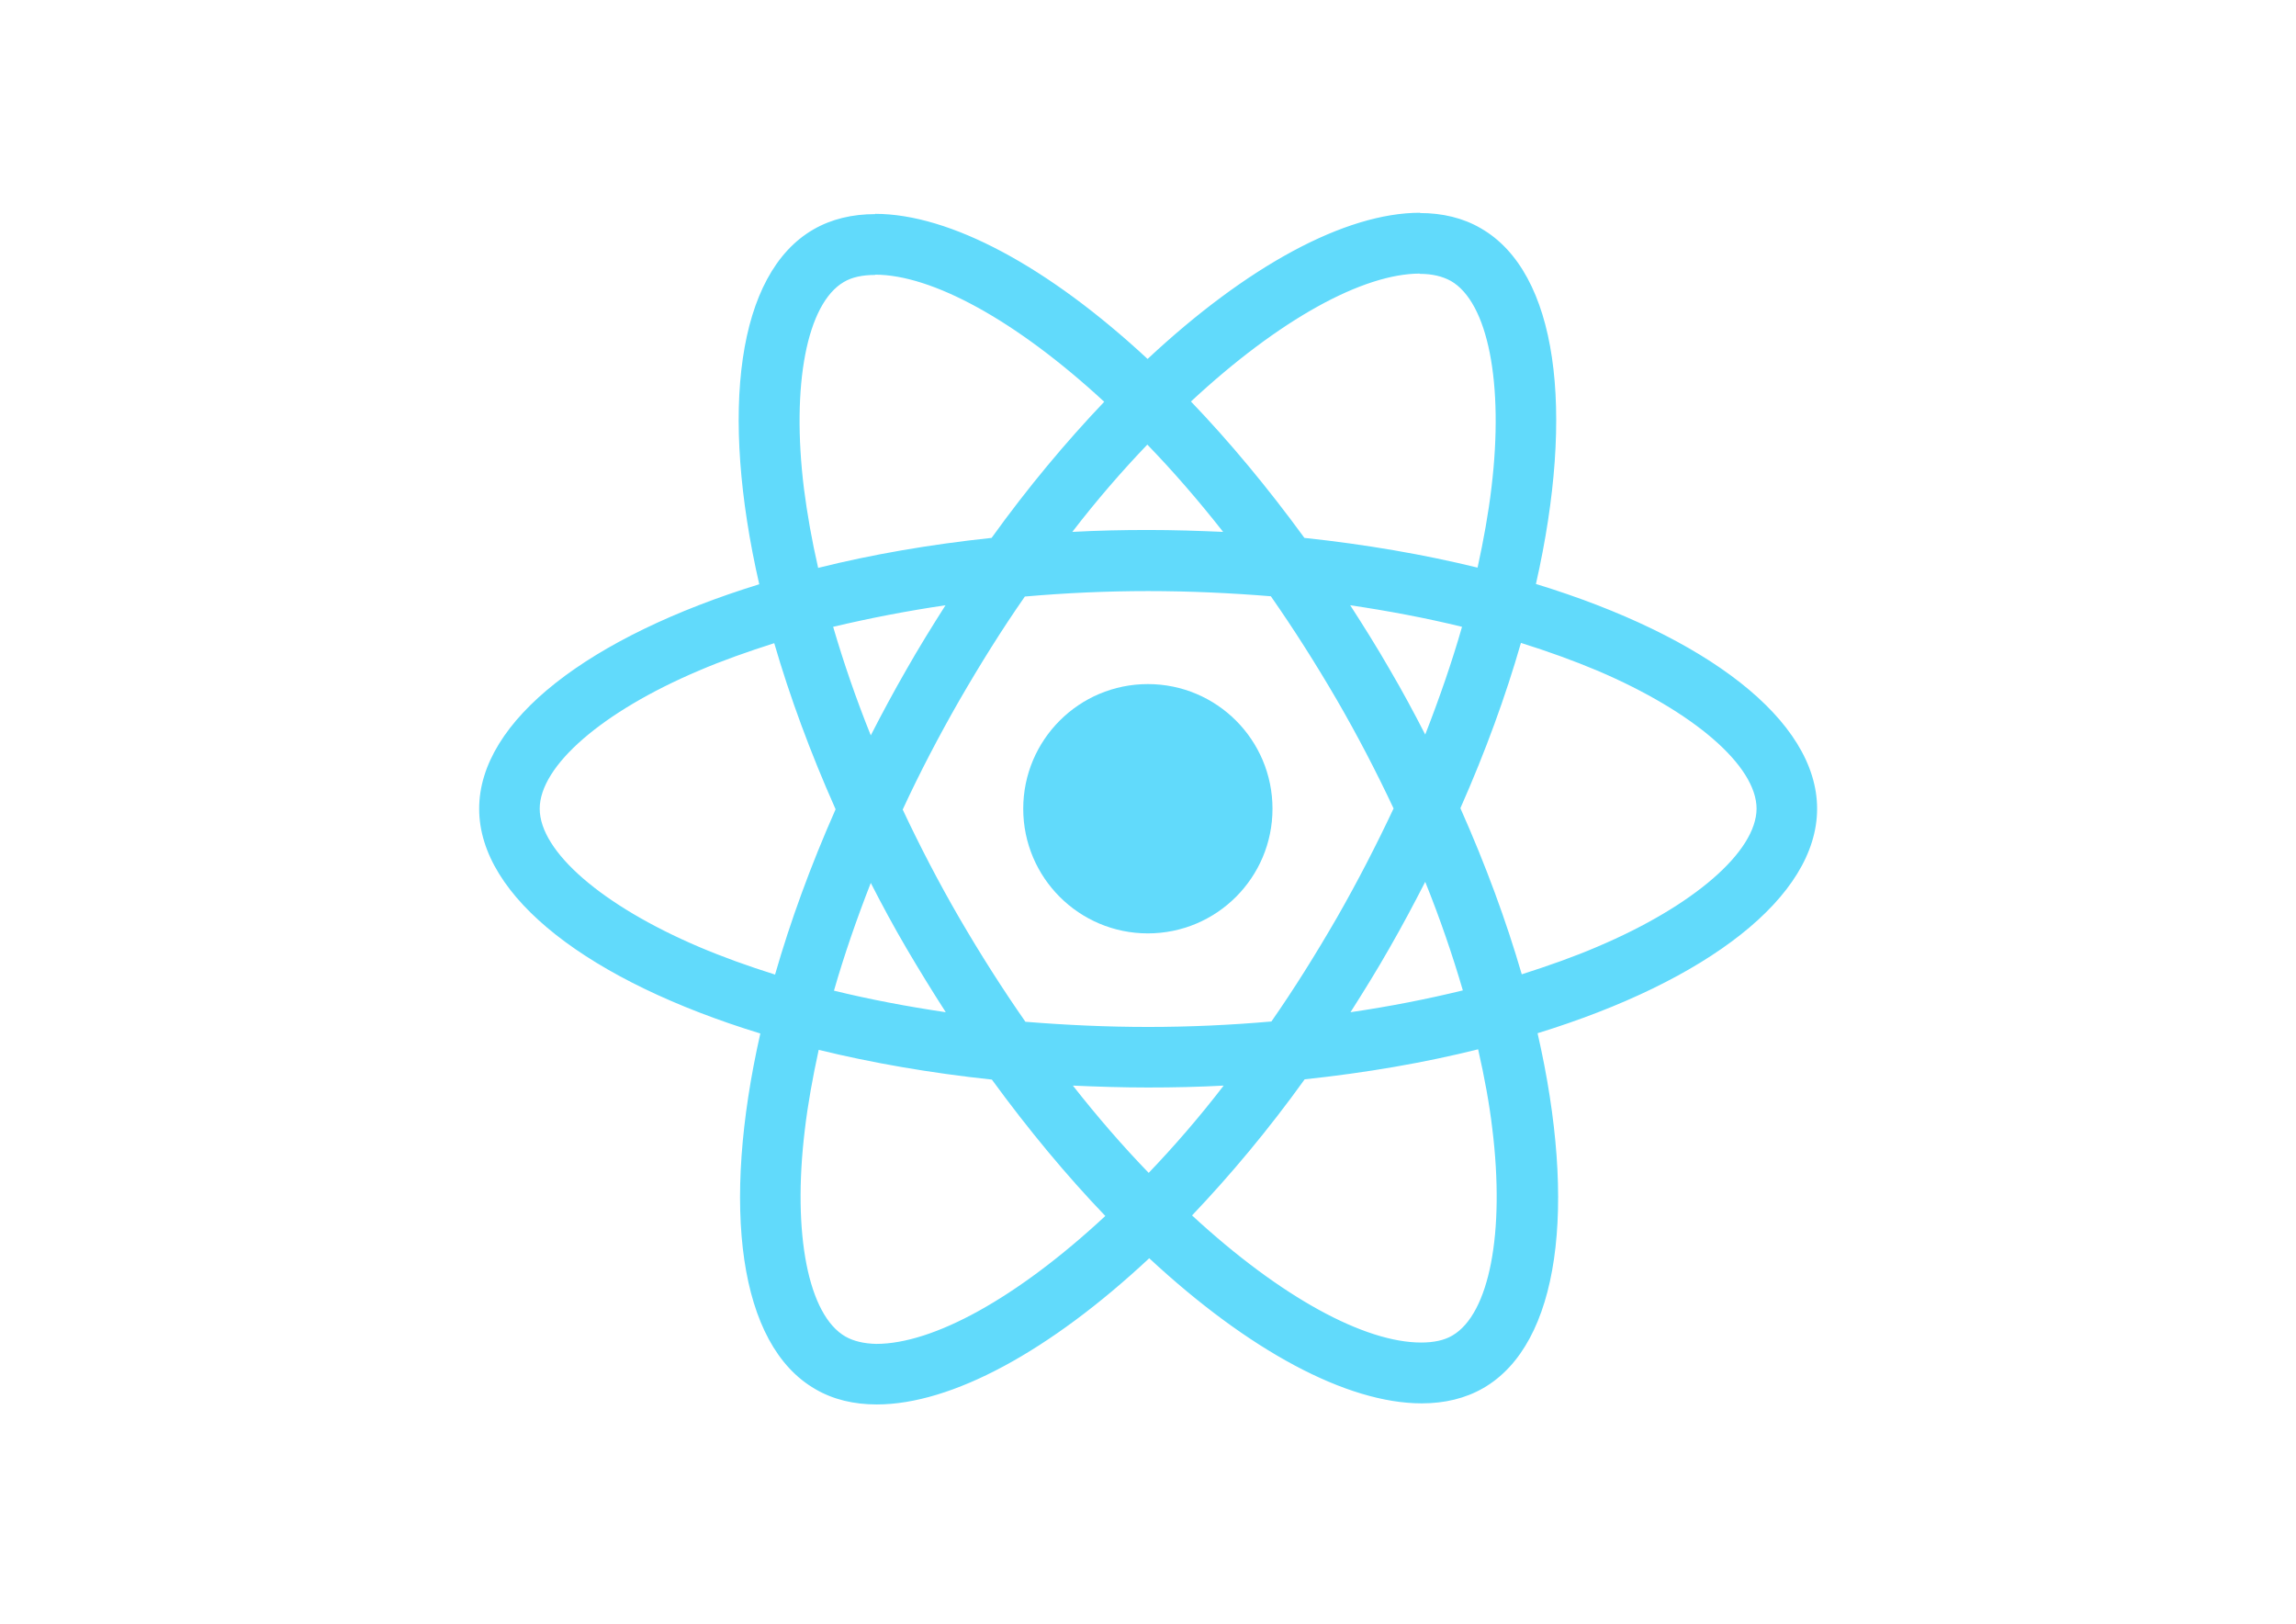
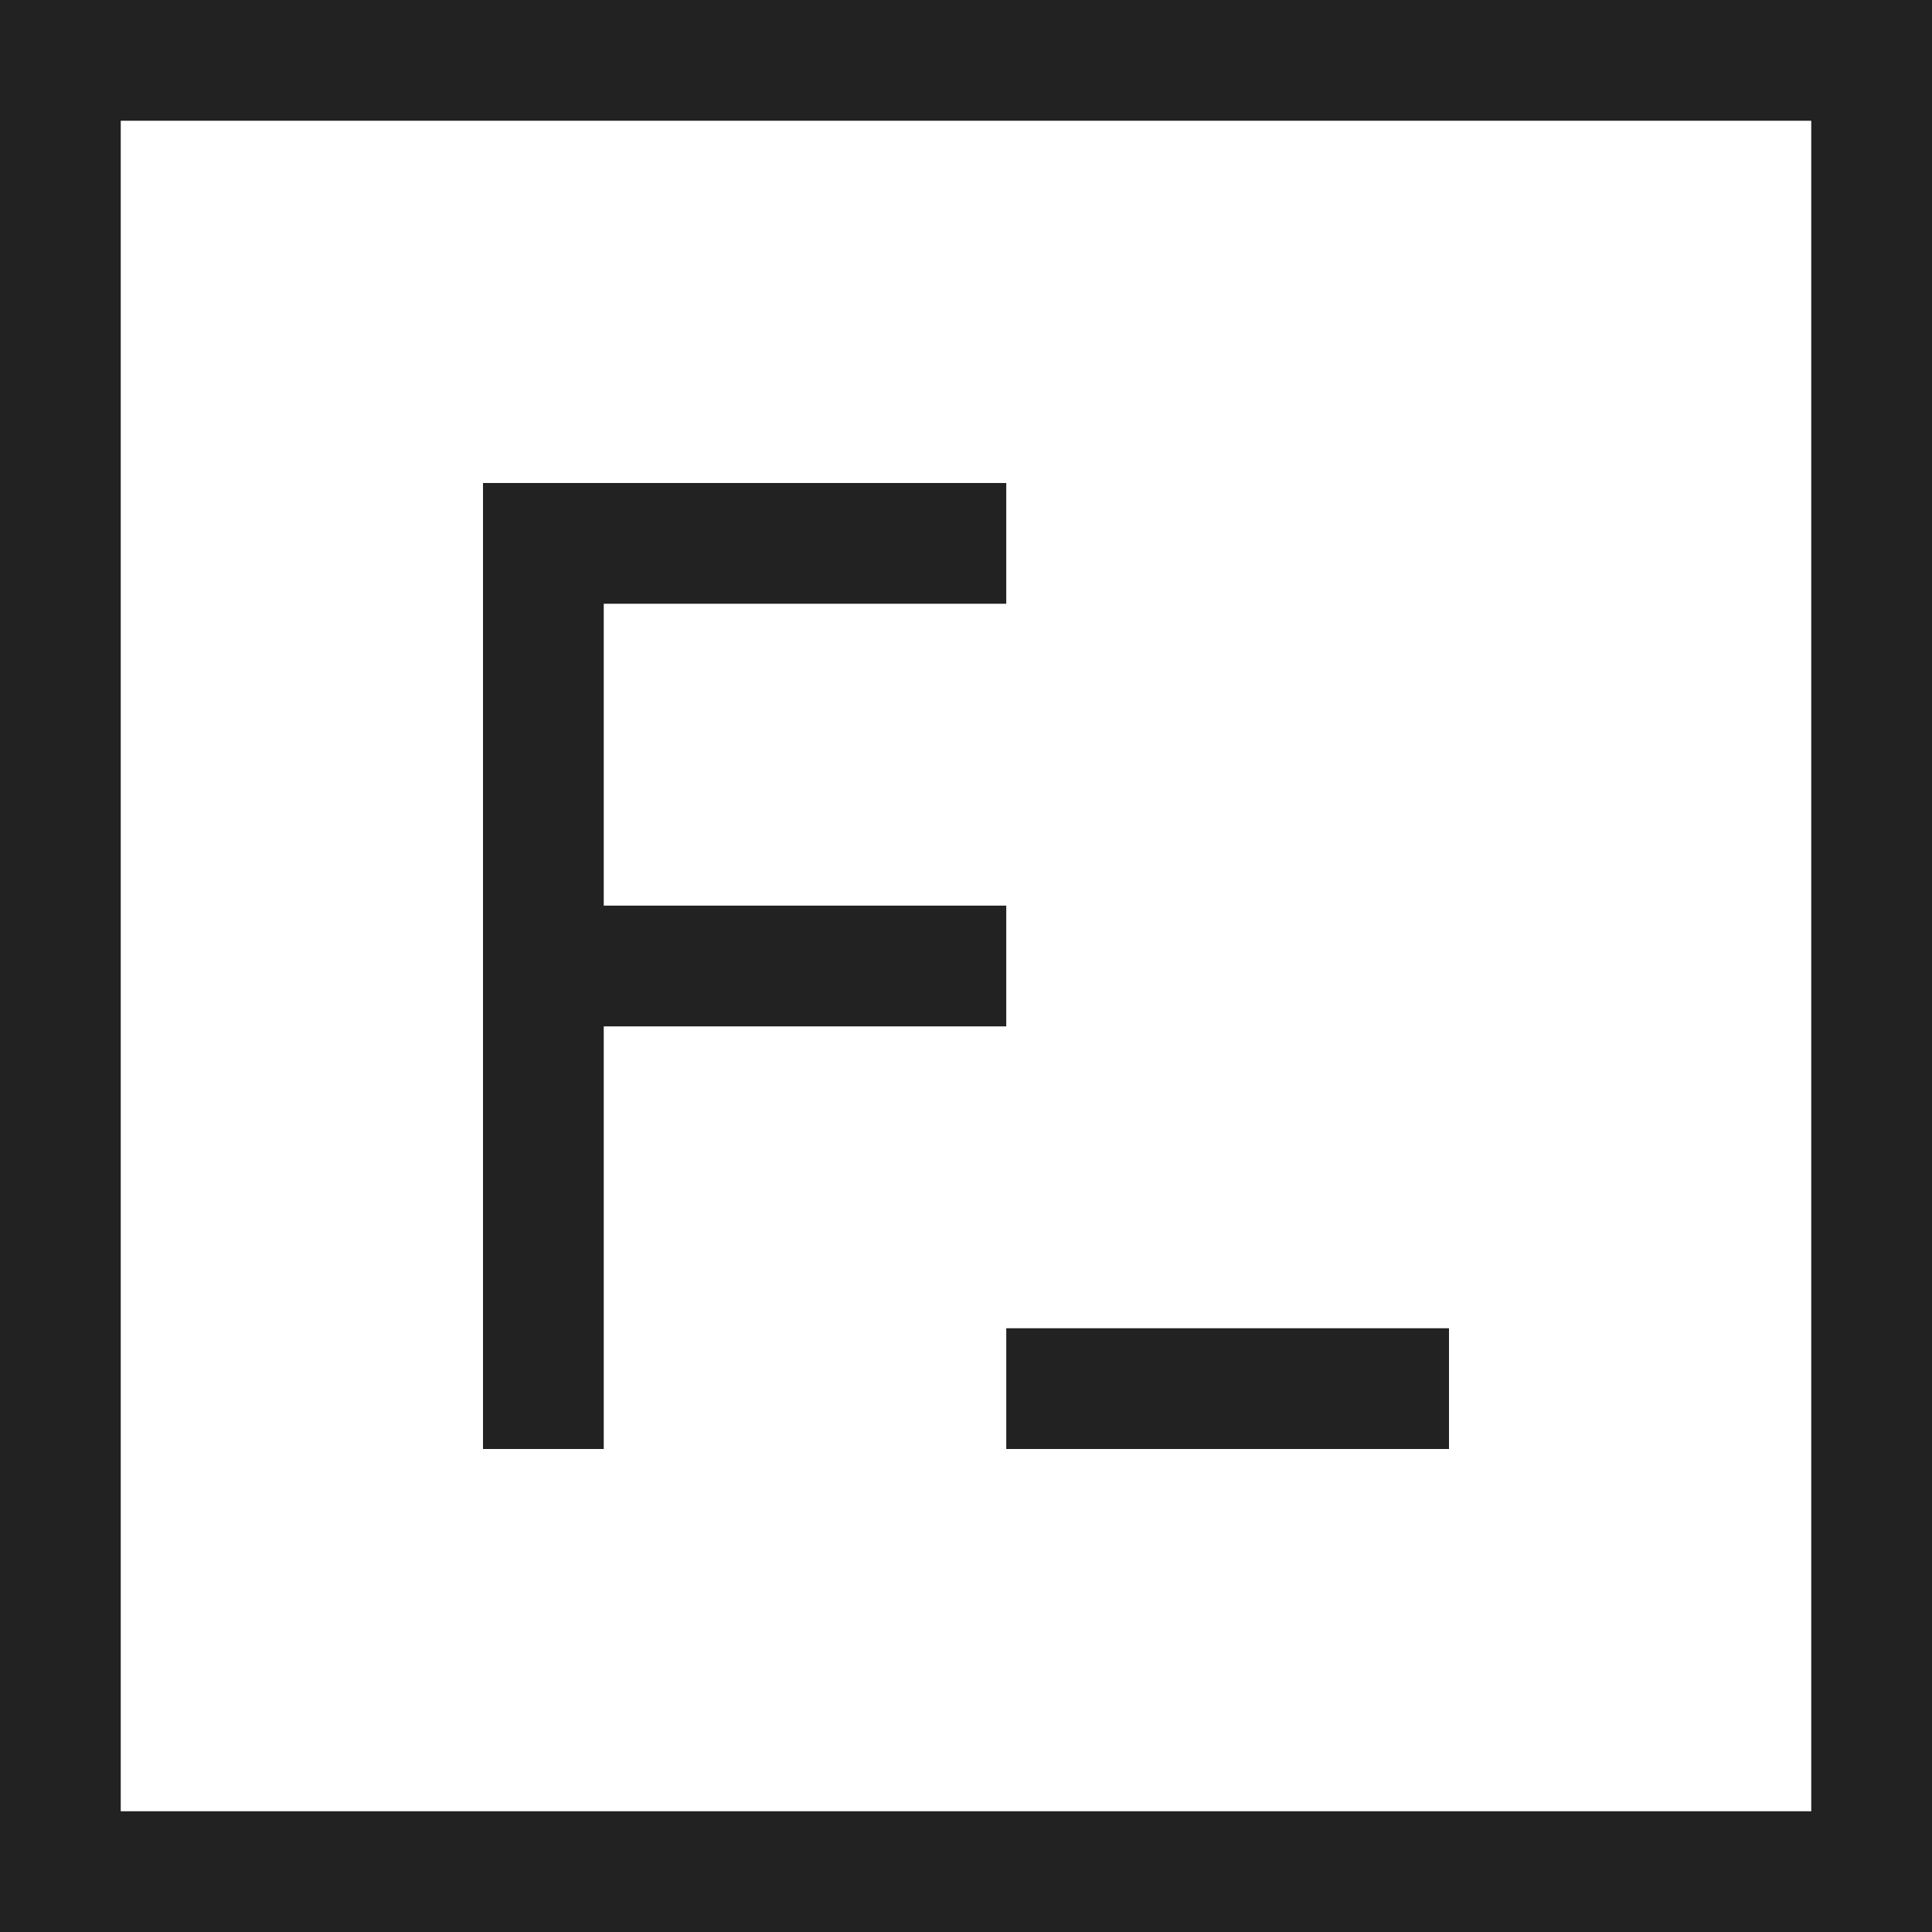
- <svg xmlns="http://www.w3.org/2000/svg" viewBox="0 0 841.9 595.3">
-   <g fill="#61DAFB">
-     <path d="M666.3 296.5c0-32.5-40.7-63.3-103.1-82.4 14.4-63.6 8-114.2-20.2-130.4-6.5-3.8-14.1-5.6-22.4-5.6v22.3c4.6 0 8.3.9 11.4 2.6 13.6 7.8 19.5 37.5 14.9 75.7-1.1 9.4-2.9 19.3-5.1 29.4-19.6-4.8-41-8.5-63.5-10.9-13.5-18.5-27.5-35.3-41.6-50 32.6-30.3 63.2-46.9 84-46.9V78c-27.5 0-63.5 19.6-99.9 53.6-36.4-33.8-72.4-53.2-99.9-53.2v22.3c20.7 0 51.4 16.5 84 46.6-14 14.7-28 31.4-41.3 49.9-22.6 2.4-44 6.1-63.6 11-2.3-10-4-19.7-5.2-29-4.7-38.2 1.1-67.9 14.6-75.8 3-1.8 6.9-2.6 11.5-2.6V78.5c-8.4 0-16 1.8-22.6 5.6-28.1 16.2-34.4 66.7-19.9 130.1-62.2 19.2-102.7 49.9-102.7 82.3 0 32.5 40.7 63.3 103.1 82.4-14.4 63.6-8 114.2 20.2 130.4 6.5 3.8 14.1 5.6 22.5 5.6 27.5 0 63.5-19.6 99.9-53.6 36.4 33.8 72.4 53.2 99.9 53.2 8.4 0 16-1.8 22.6-5.6 28.1-16.2 34.4-66.7 19.9-130.1 62-19.1 102.5-49.9 102.5-82.3zm-130.2-66.7c-3.7 12.9-8.3 26.2-13.5 39.5-4.1-8-8.4-16-13.1-24-4.6-8-9.5-15.8-14.4-23.4 14.2 2.1 27.9 4.7 41 7.9zm-45.8 106.5c-7.8 13.5-15.8 26.3-24.1 38.2-14.9 1.3-30 2-45.2 2-15.1 0-30.2-.7-45-1.9-8.3-11.9-16.4-24.6-24.2-38-7.6-13.1-14.5-26.4-20.8-39.8 6.2-13.4 13.2-26.8 20.7-39.9 7.8-13.5 15.8-26.3 24.1-38.2 14.9-1.3 30-2 45.2-2 15.1 0 30.2.7 45 1.9 8.3 11.9 16.4 24.6 24.2 38 7.6 13.1 14.5 26.4 20.8 39.8-6.3 13.4-13.2 26.8-20.7 39.9zm32.3-13c5.4 13.4 10 26.8 13.8 39.8-13.1 3.2-26.9 5.9-41.2 8 4.9-7.7 9.8-15.6 14.4-23.7 4.6-8 8.9-16.1 13-24.1zM421.2 430c-9.3-9.6-18.6-20.3-27.8-32 9 .4 18.2.7 27.5.7 9.4 0 18.7-.2 27.8-.7-9 11.7-18.3 22.4-27.5 32zm-74.4-58.9c-14.2-2.1-27.9-4.7-41-7.9 3.7-12.9 8.3-26.2 13.5-39.5 4.1 8 8.4 16 13.1 24 4.7 8 9.5 15.8 14.4 23.4zM420.7 163c9.3 9.6 18.6 20.3 27.8 32-9-.4-18.2-.7-27.5-.7-9.4 0-18.7.2-27.8.7 9-11.7 18.3-22.4 27.5-32zm-74 58.9c-4.9 7.7-9.8 15.6-14.4 23.7-4.6 8-8.9 16-13 24-5.4-13.4-10-26.8-13.8-39.8 13.1-3.1 26.9-5.8 41.2-7.9zm-90.5 125.2c-35.4-15.1-58.3-34.9-58.3-50.6 0-15.7 22.9-35.6 58.3-50.6 8.6-3.7 18-7 27.7-10.1 5.7 19.6 13.2 40 22.5 60.9-9.2 20.8-16.6 41.1-22.2 60.6-9.9-3.1-19.3-6.5-28-10.2zM310 490c-13.6-7.8-19.5-37.5-14.9-75.7 1.1-9.4 2.9-19.3 5.1-29.4 19.6 4.8 41 8.5 63.5 10.9 13.5 18.5 27.5 35.3 41.6 50-32.6 30.3-63.2 46.9-84 46.9-4.5-.1-8.3-1-11.3-2.7zm237.2-76.2c4.7 38.2-1.1 67.9-14.6 75.8-3 1.8-6.9 2.6-11.5 2.6-20.7 0-51.4-16.5-84-46.6 14-14.7 28-31.4 41.3-49.9 22.6-2.4 44-6.1 63.6-11 2.3 10.1 4.1 19.8 5.2 29.1zm38.5-66.7c-8.6 3.7-18 7-27.7 10.1-5.7-19.6-13.2-40-22.5-60.9 9.2-20.8 16.6-41.1 22.2-60.6 9.9 3.1 19.3 6.5 28.1 10.2 35.4 15.1 58.3 34.9 58.3 50.6-.1 15.7-23 35.6-58.4 50.6zM320.8 78.4z" />
-     <circle cx="420.9" cy="296.5" r="45.7" />
-     <path d="M520.5 78.1z" />
-   </g>
+ <svg xmlns="http://www.w3.org/2000/svg" width="80" height="80" viewBox="0 0 80 80" fill="none">
+   <path d="M5 5H75V75H5V5ZM0 0V80H80V0H0Z" fill="#222222" />
+   <path d="M60 55H41.667V60H60V55Z" fill="#222222" />
+   <path d="M25 60V42.5H41.667V37.5H25V25H41.667V20H20V60H25Z" fill="#222222" />
</svg>
